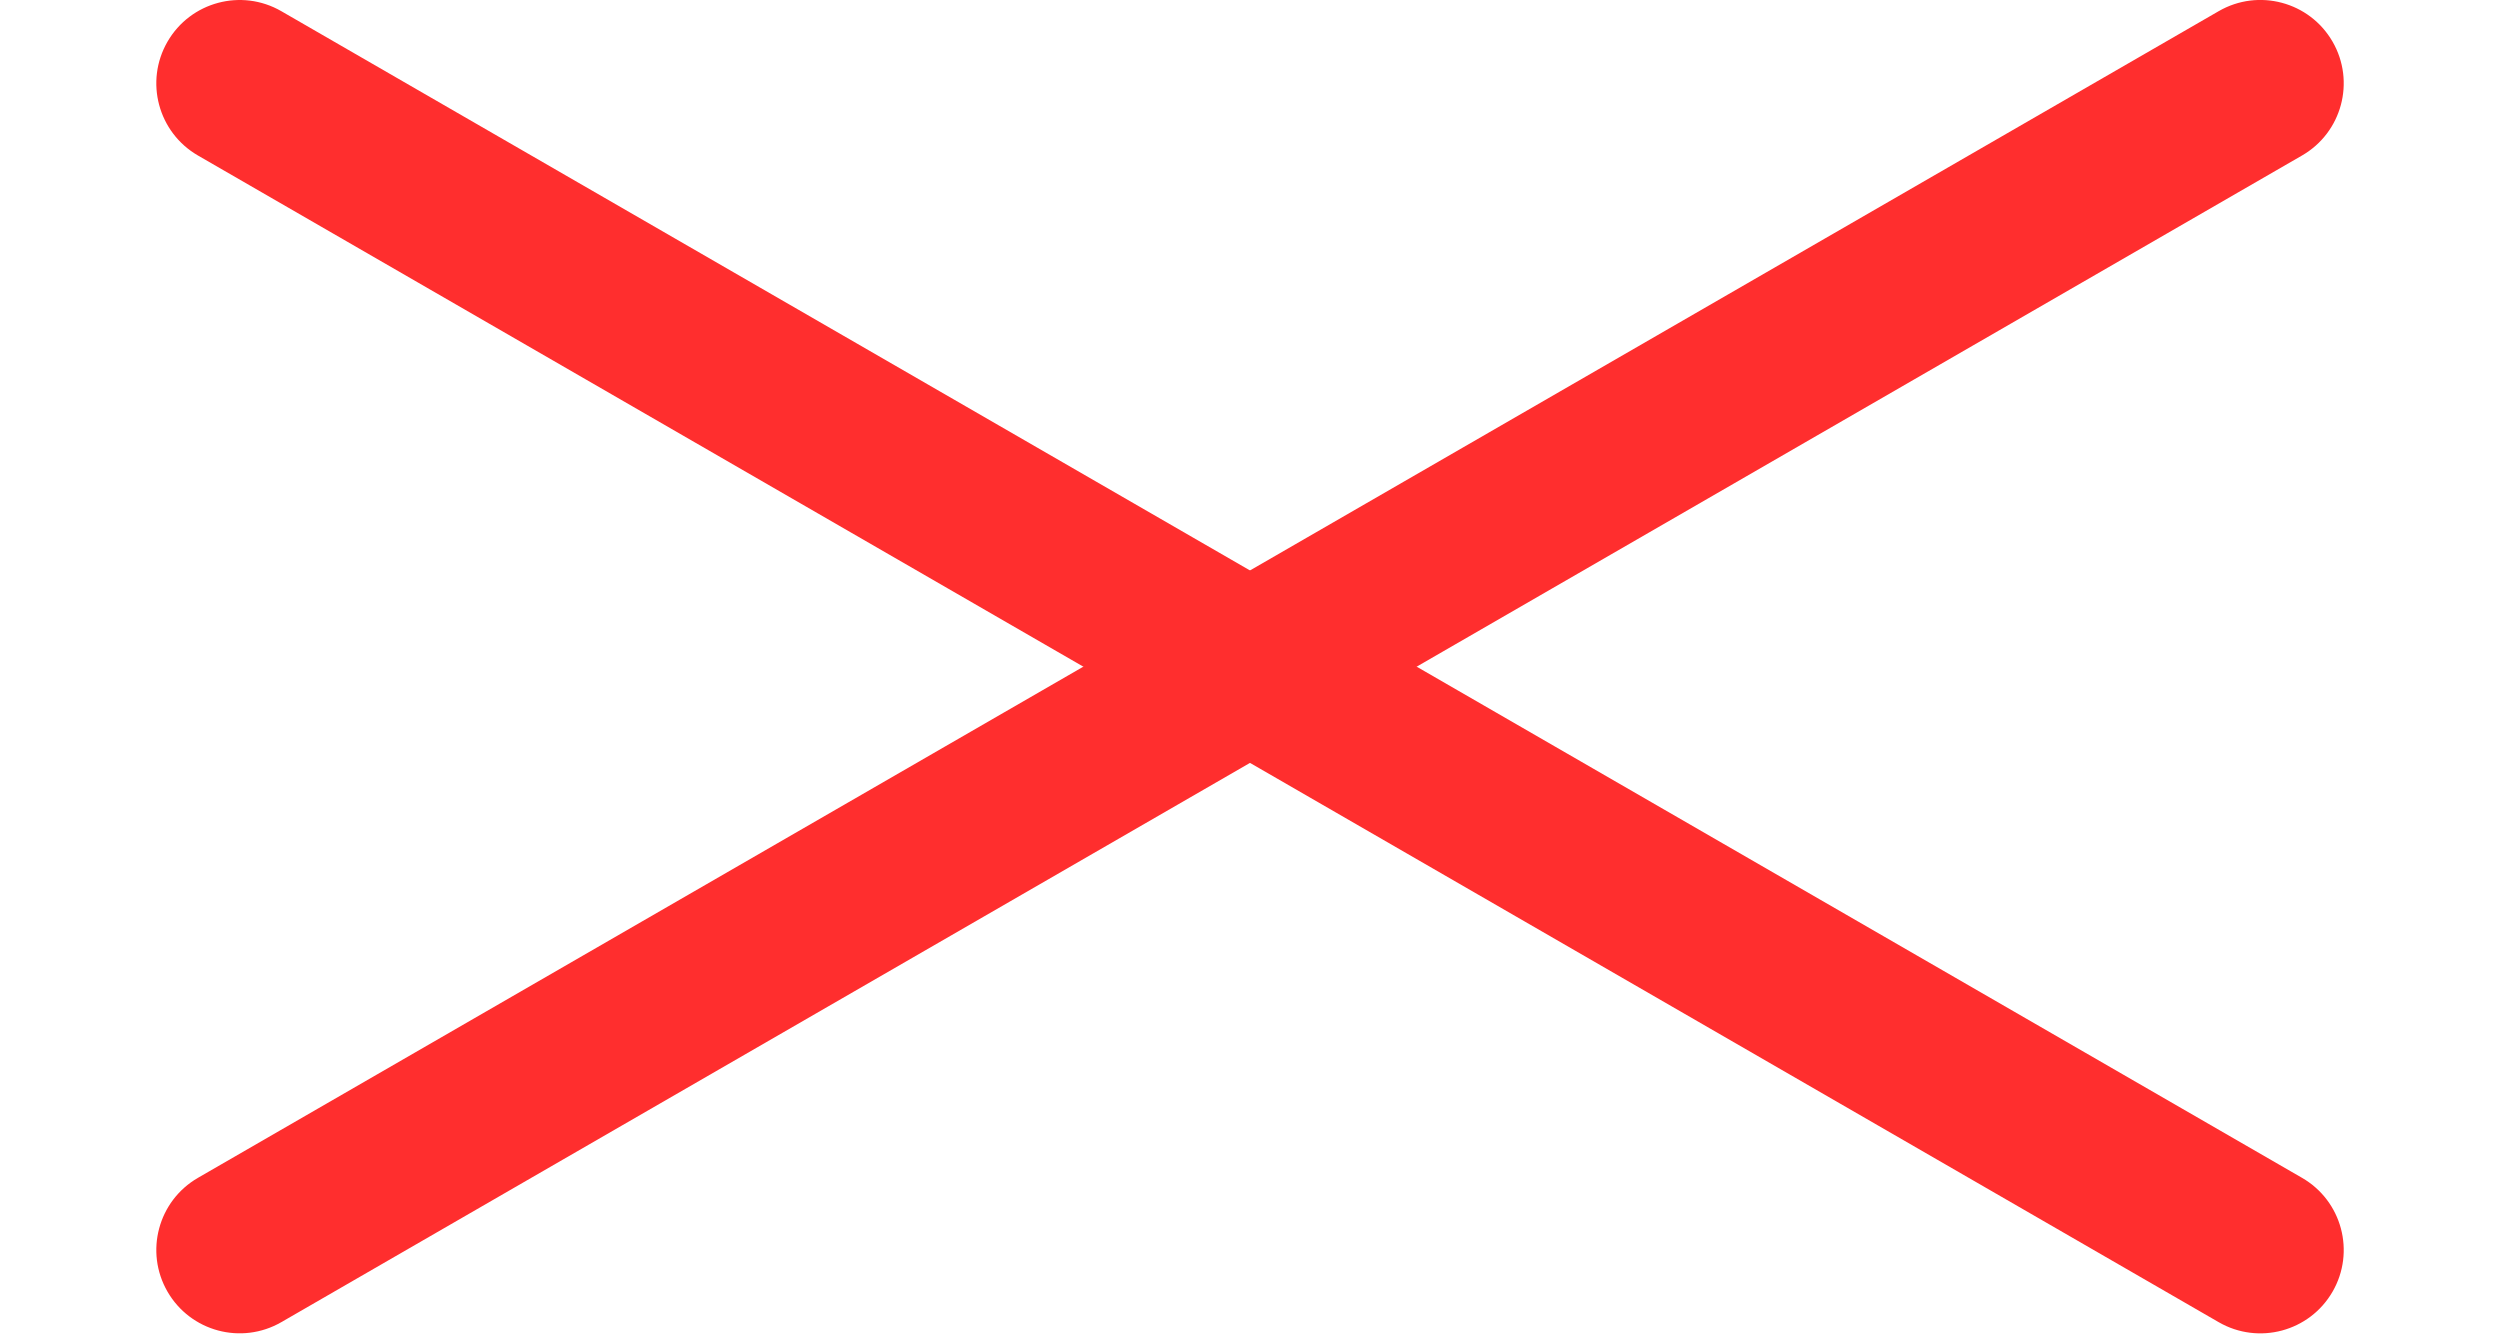
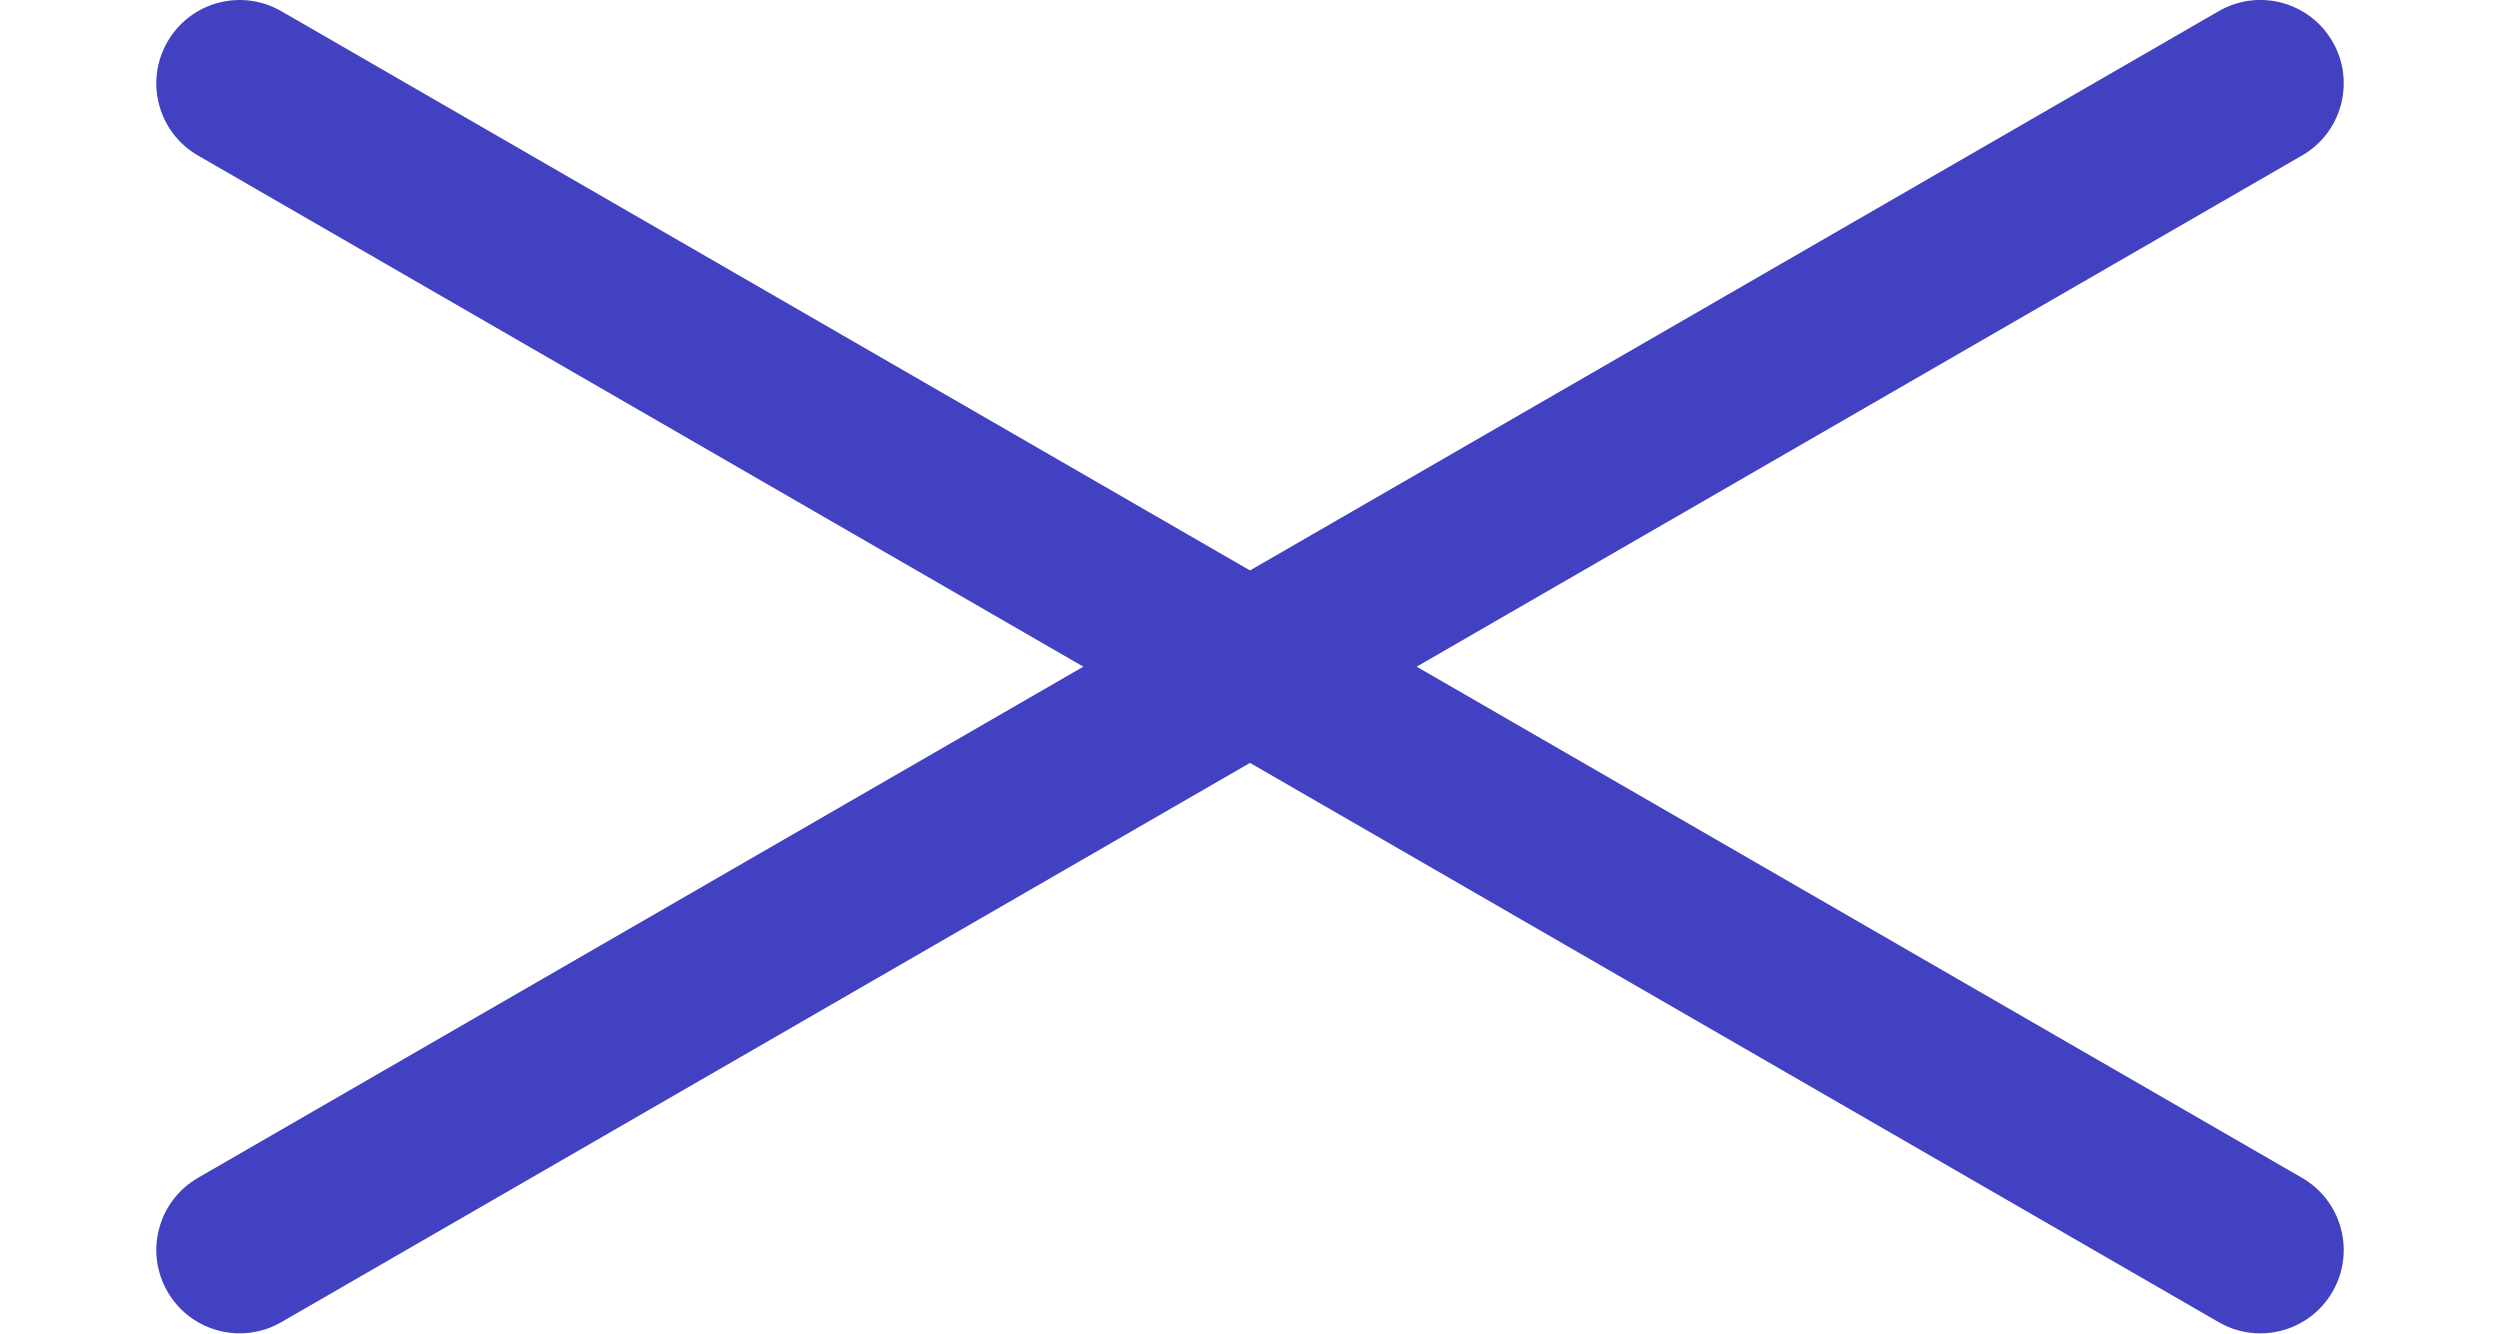
<svg xmlns="http://www.w3.org/2000/svg" width="30" height="16" viewBox="0 0 30 16" fill="none">
-   <rect x="1.51" y="14.634" width="30" height="2" rx="1" transform="rotate(-30 1.50952 14.634)" fill="#FF2E2E" />
-   <rect x="2.51" y="-0.366" width="30" height="2" rx="1" transform="rotate(30 2.50952 -0.366028)" fill="#FF2E2E" />
+   <rect x="1.51" y="14.634" width="30" height="2" rx="1" transform="rotate(-30 1.50952 14.634)" fill="#4241C2" />
+   <rect x="2.51" y="-0.366" width="30" height="2" rx="1" transform="rotate(30 2.50952 -0.366028)" fill="#4241C2" />
</svg>
